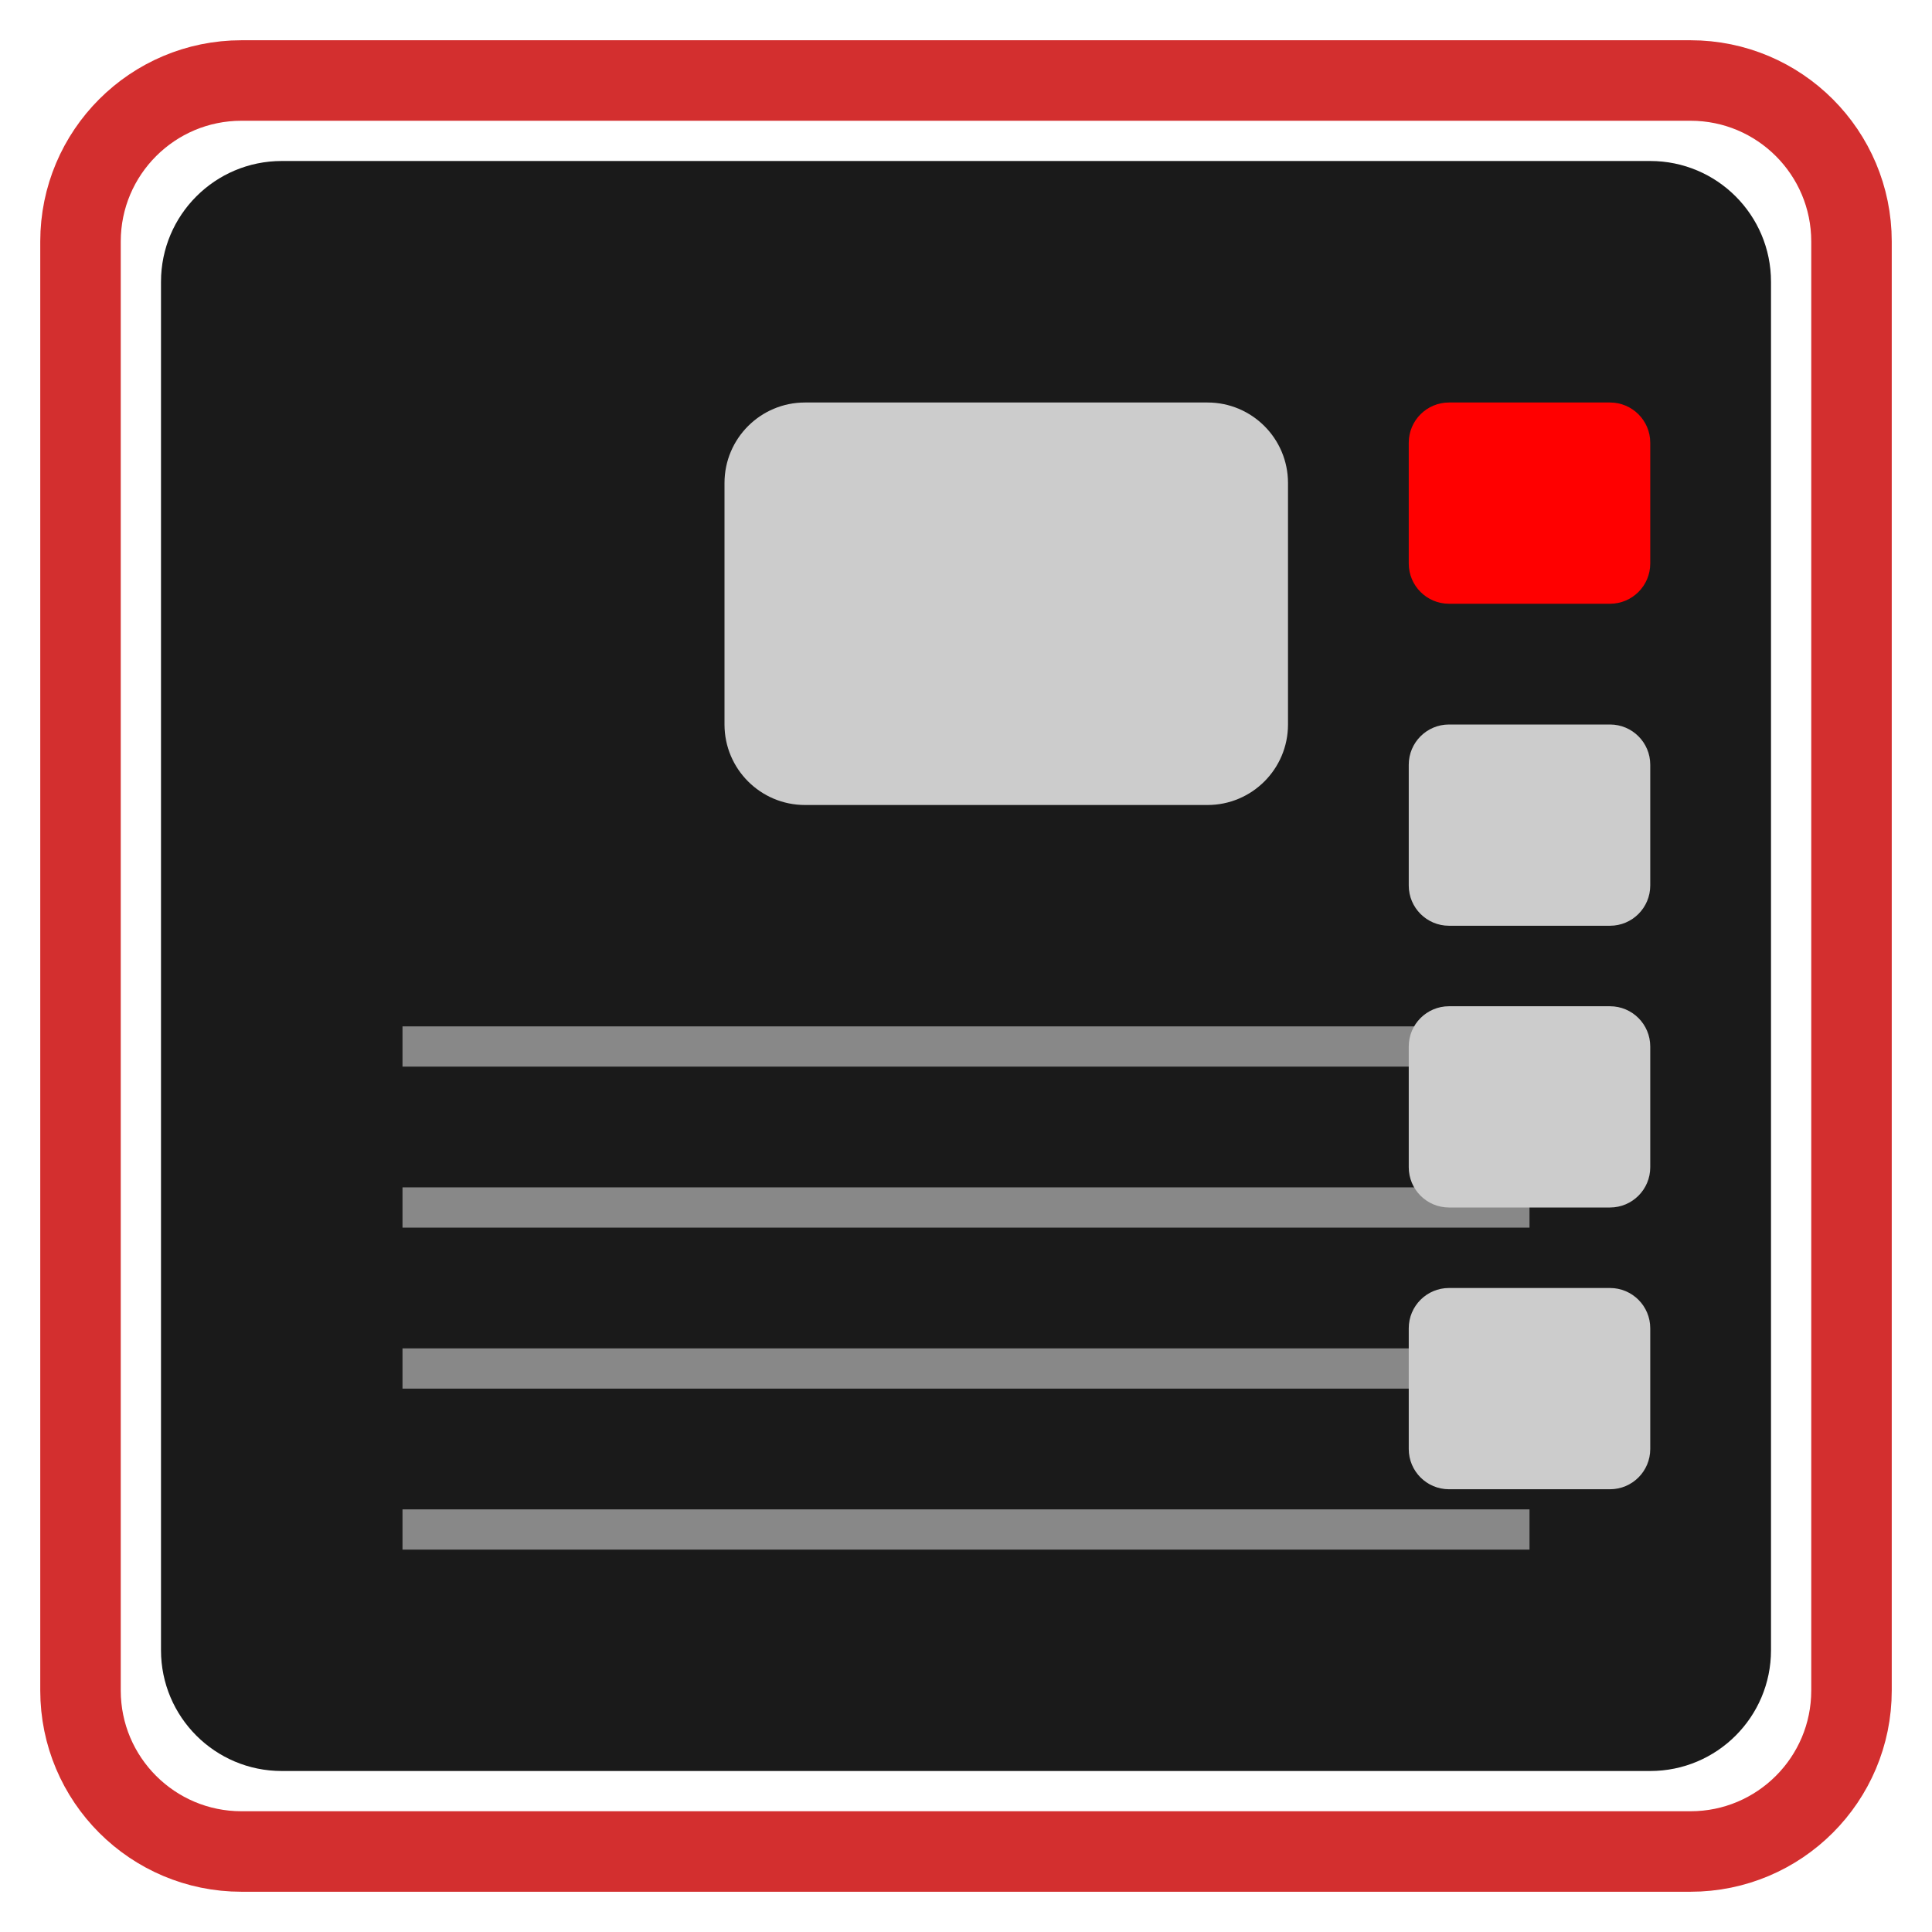
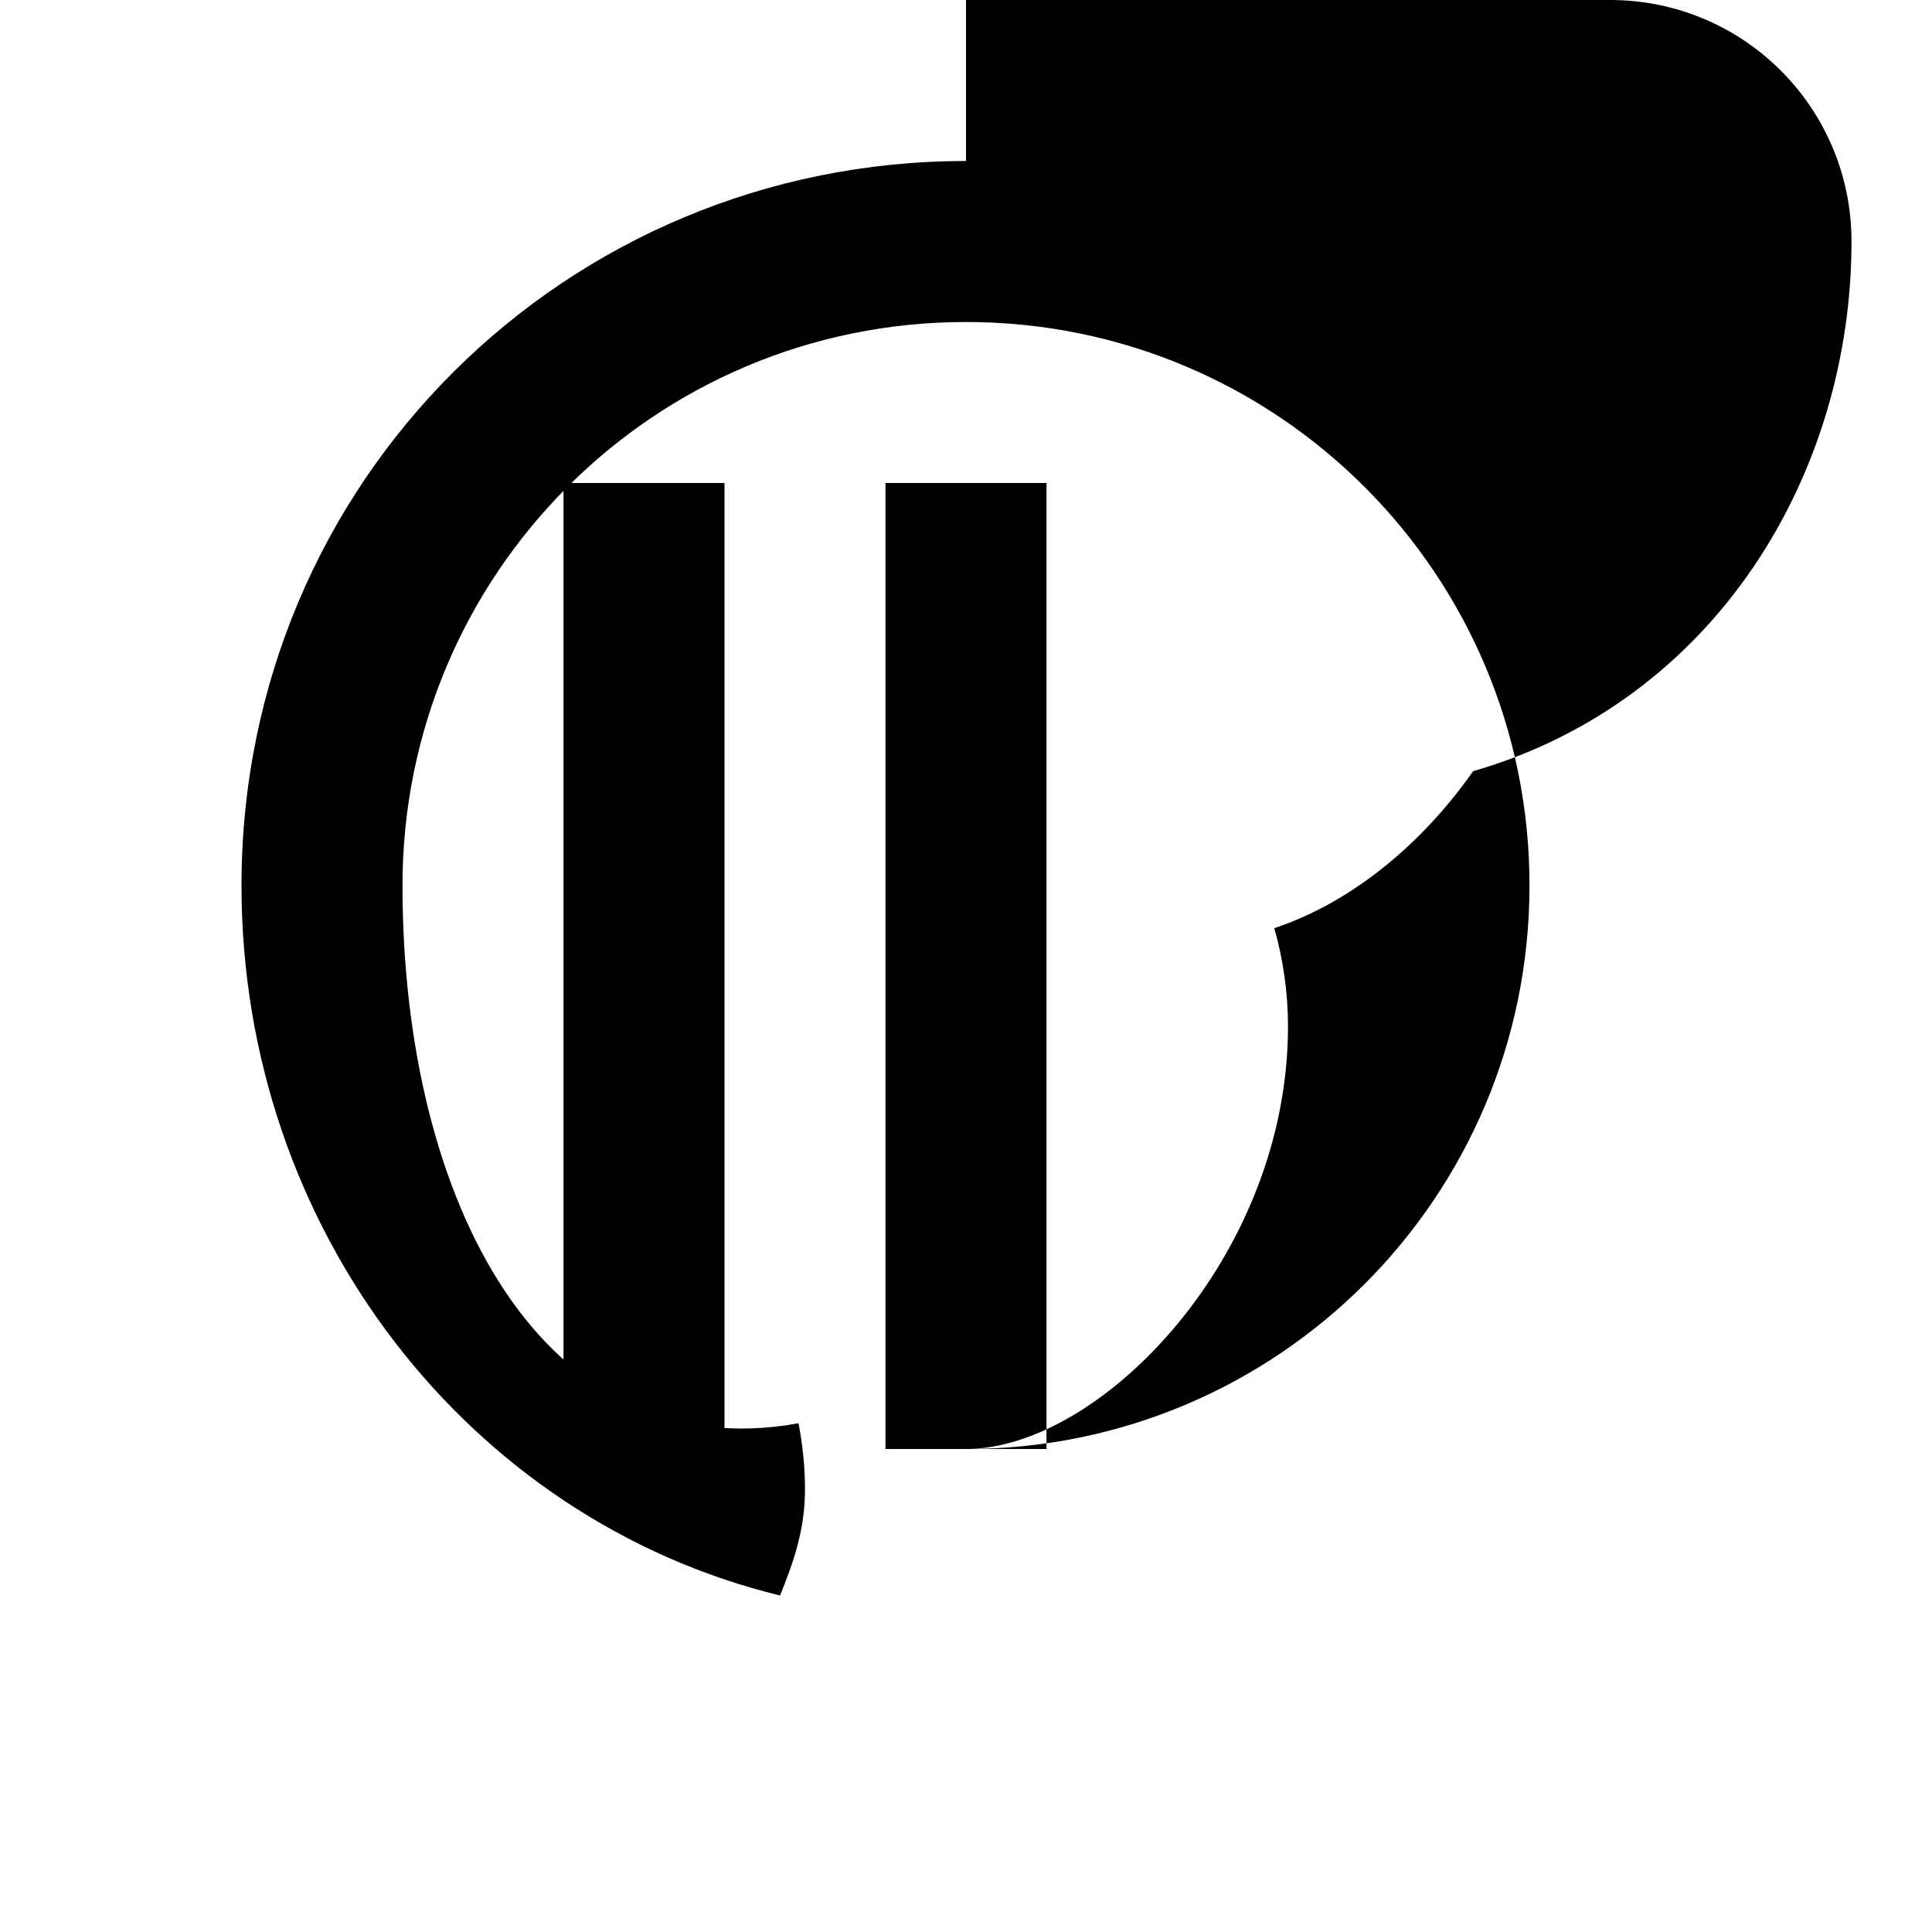
- <svg xmlns="http://www.w3.org/2000/svg" width="48" height="48" viewBox="0 0 48 48">
-   <rect x="2" y="2" width="44" height="44" fill="none" stroke="#d32f2f" stroke-width="2" rx="4" />
-   <rect x="4" y="4" width="40" height="40" fill="#1a1a1a" rx="3" />
-   <rect x="18" y="10" width="14" height="10" fill="#cccccc" rx="2" />
-   <line x1="10" y1="26" x2="38" y2="26" stroke="#888" stroke-width="1" />
-   <line x1="10" y1="30" x2="38" y2="30" stroke="#888" stroke-width="1" />
-   <line x1="10" y1="34" x2="38" y2="34" stroke="#888" stroke-width="1" />
-   <line x1="10" y1="38" x2="38" y2="38" stroke="#888" stroke-width="1" />
-   <rect x="35" y="10" width="6" height="5" fill="#f00" rx="1" />
-   <rect x="35" y="18" width="6" height="5" fill="#ccc" rx="1" />
-   <rect x="35" y="25" width="6" height="5" fill="#ccc" rx="1" />
-   <rect x="35" y="32" width="6" height="5" fill="#ccc" rx="1" />
+ <svg xmlns="http://www.w3.org/2000/svg" viewBox="0 0 24 24">
+   <path d="M12 2C7.03 2 3 5.98 3 11c0 4.28 2.83 7.88 6.69 8.82C9.86 19.4 10 19 10 18.5c0-.28-.03-.55-.08-.82C6.74 18.26 5 14.93 5 11c0-3.87 3.13-7 7-7s7 3.13 7 7c0 3.87-3.13 7-7 7C13.67 18 16 15.61 16 12.75c0-.42-.06-.83-.17-1.22.96-.32 1.83-1.04 2.47-1.95C21.31 8.71 23 5.89 23 3c0-1.66-1.34-3-3-3H12zm1 4h-2v12h2V6zm-4 0h-2v12h2V6z" />
</svg>
